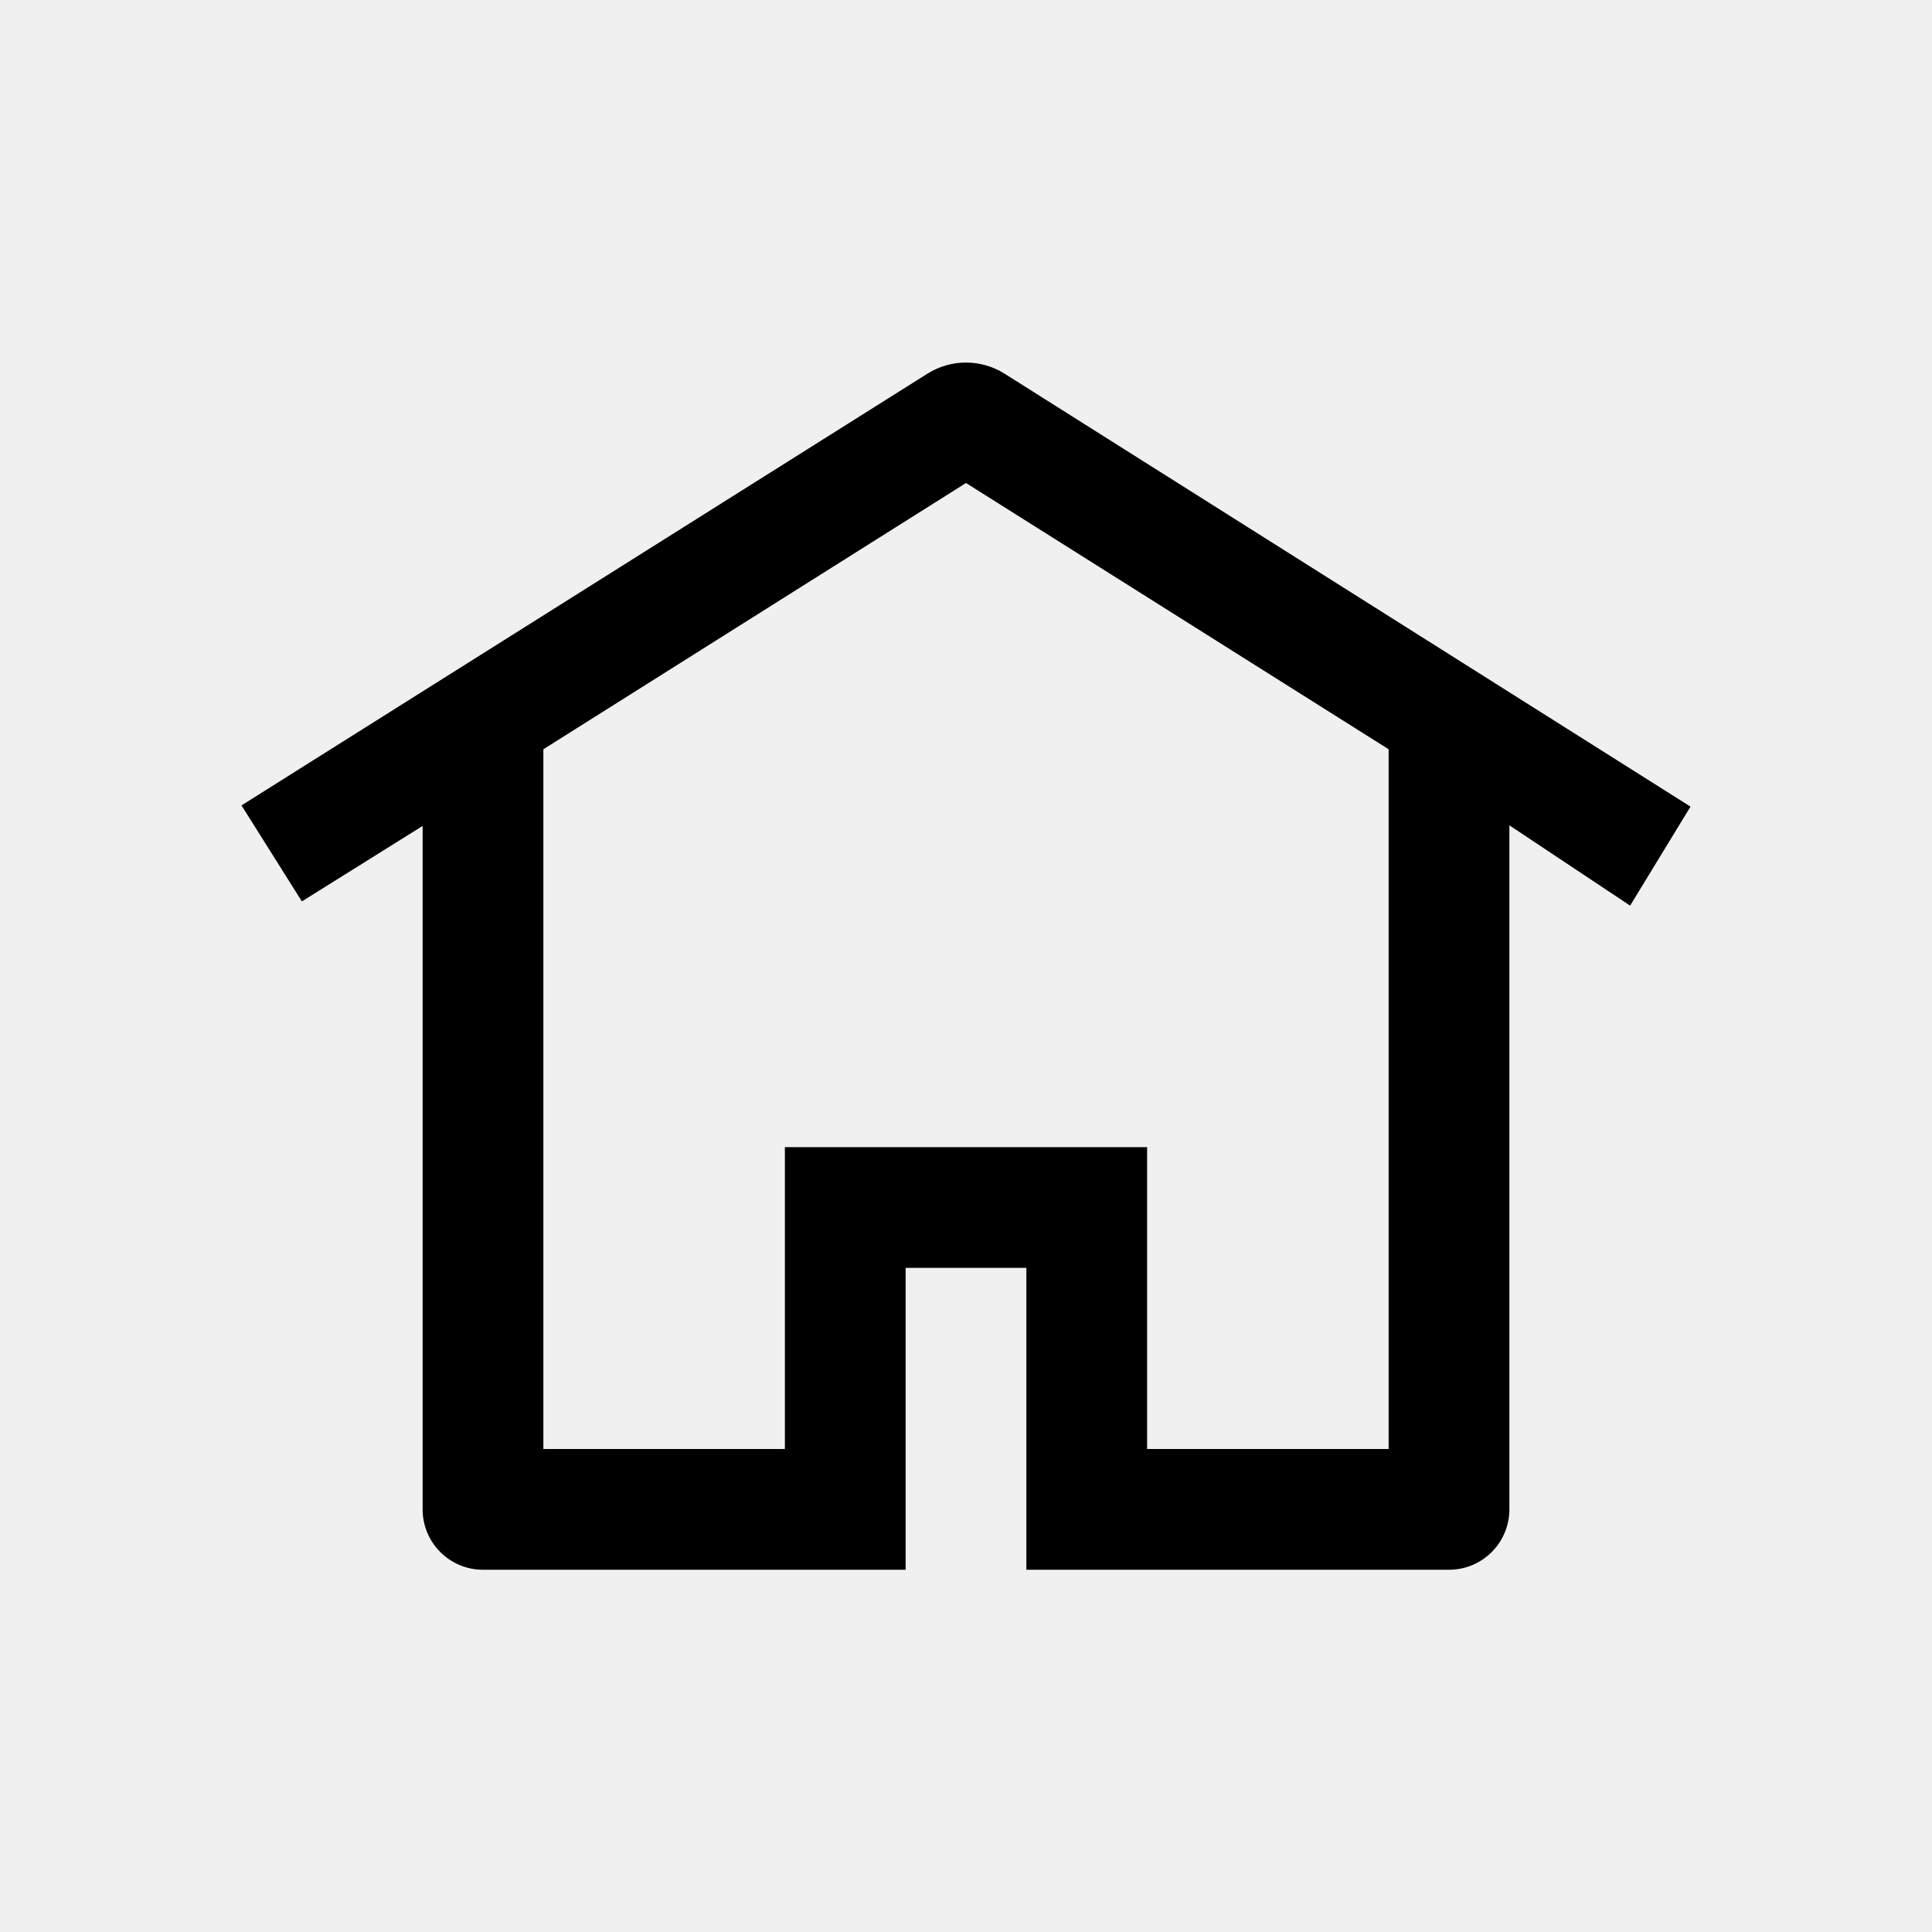
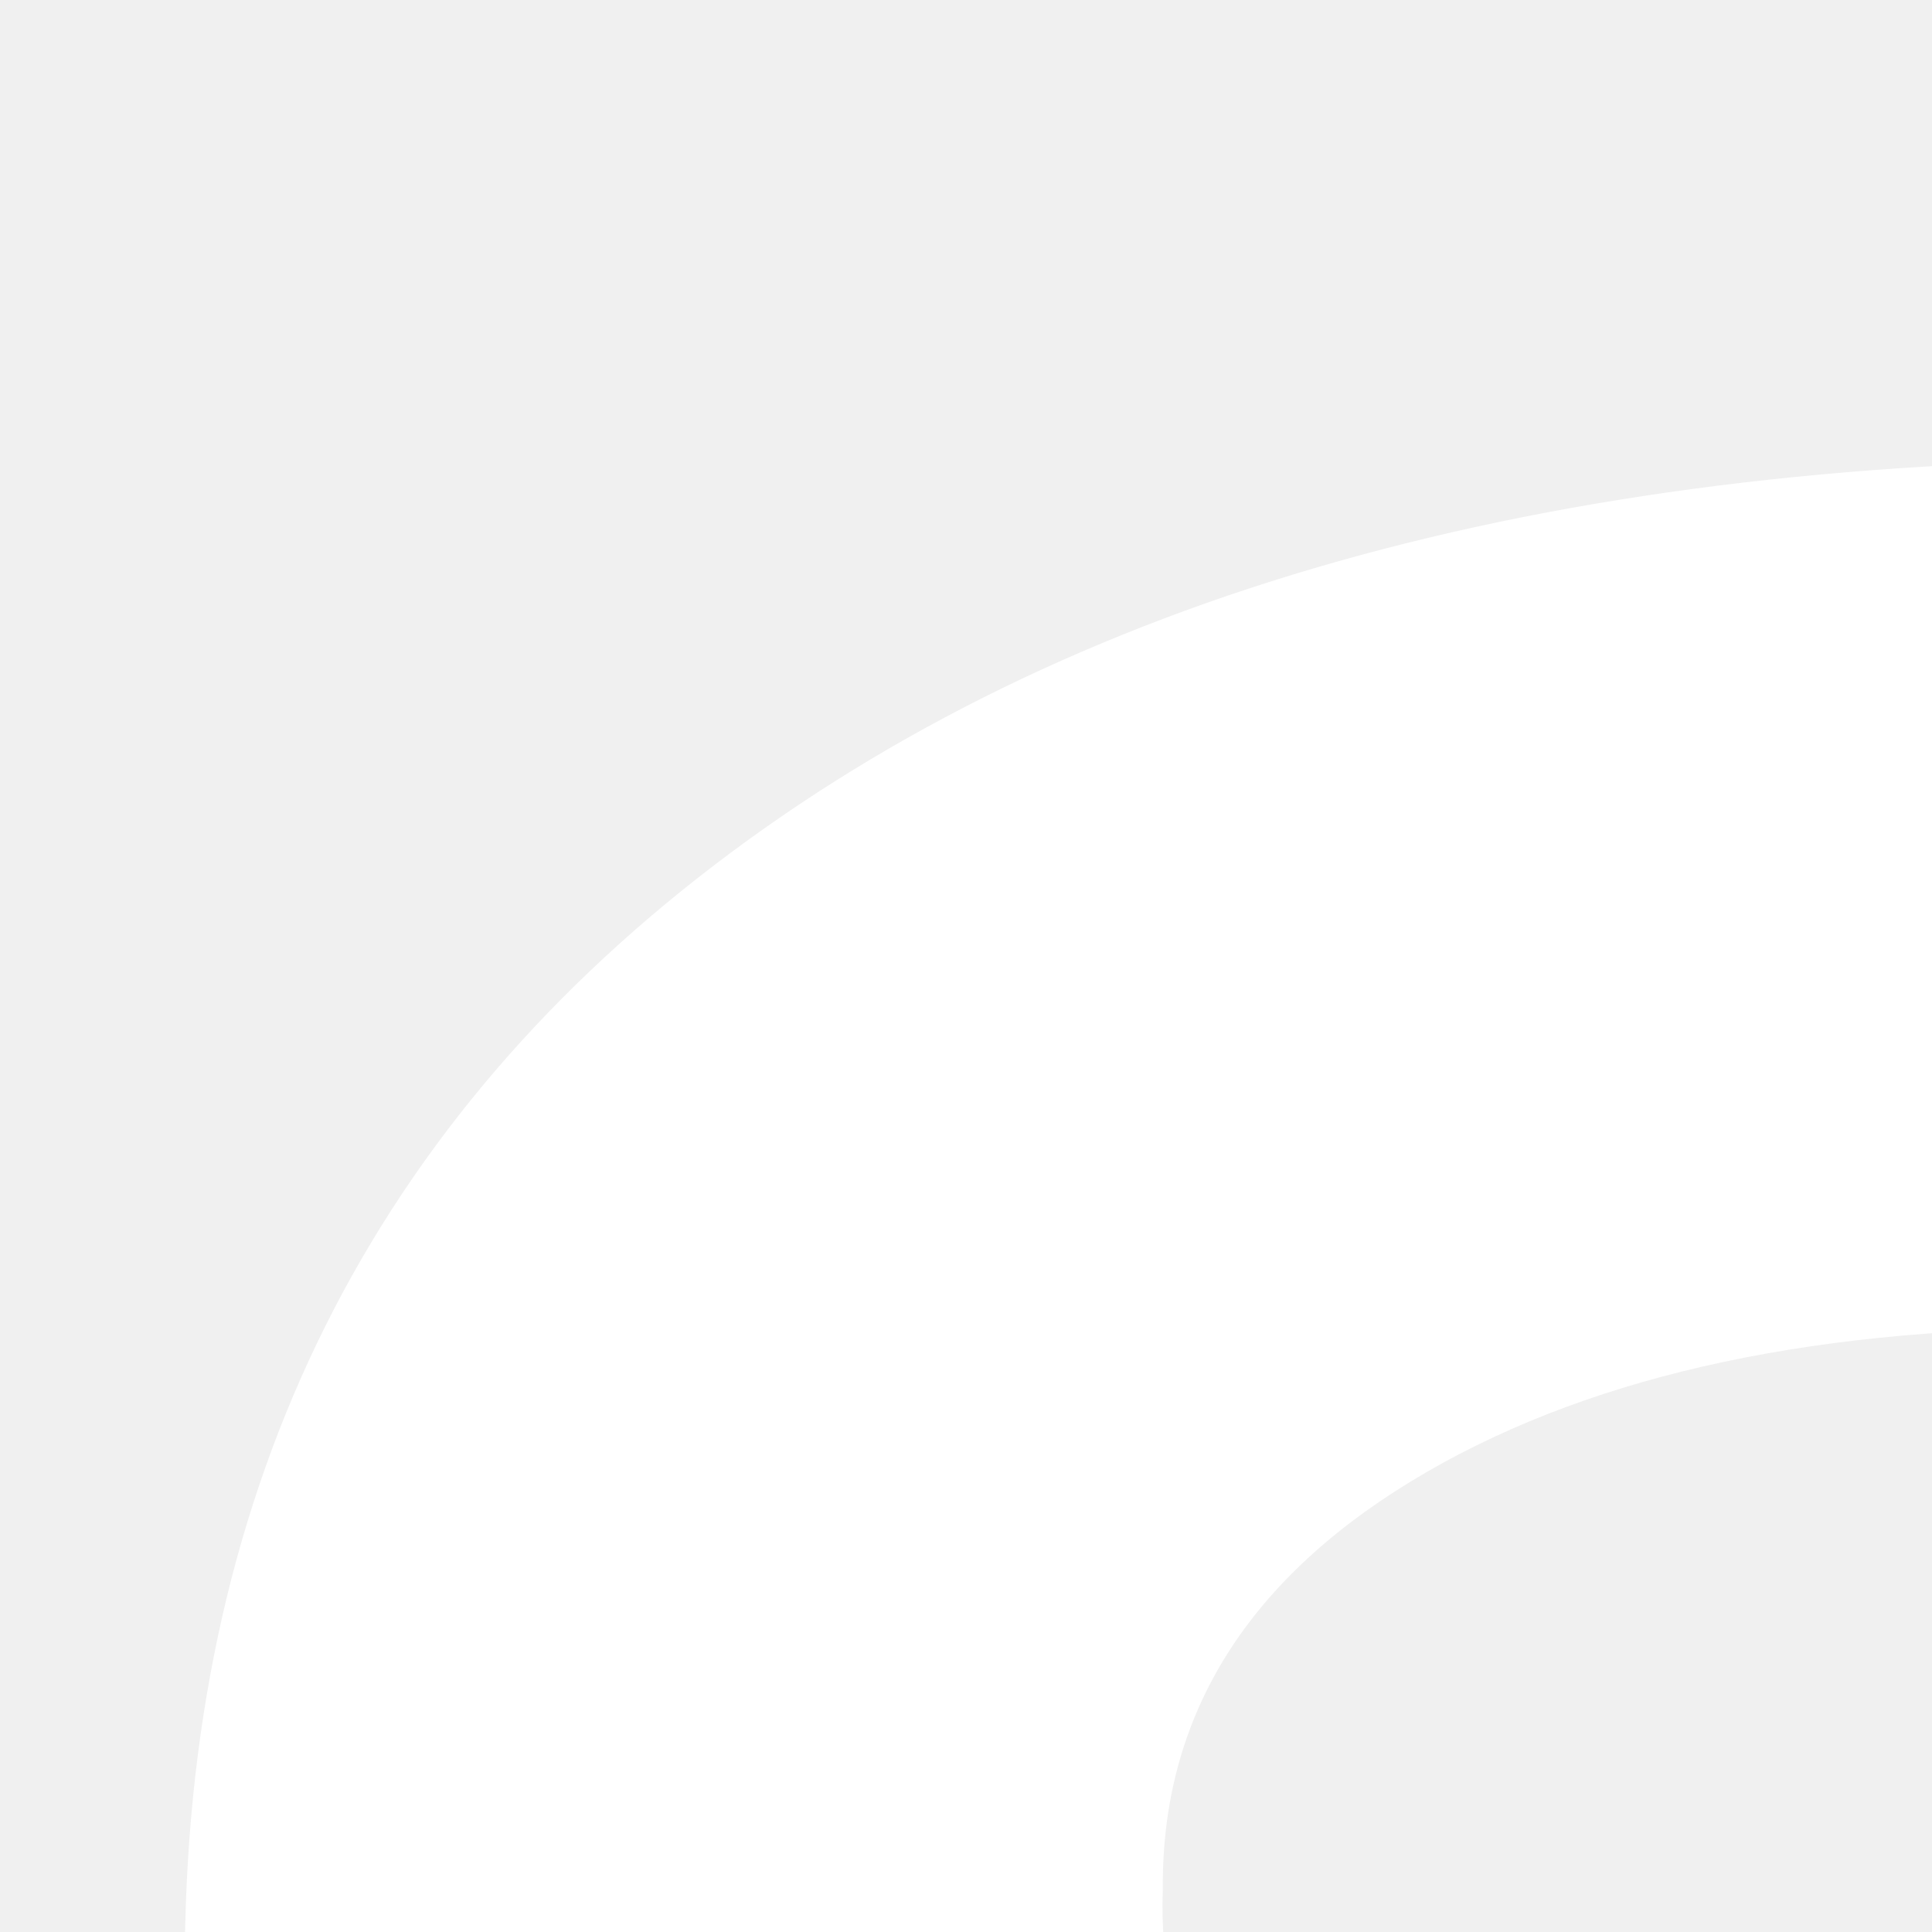
<svg xmlns="http://www.w3.org/2000/svg" id="Layer_1" data-name="Layer 1" width="32" height="32" viewBox="0 0 32 32">
-   <path d="M28,13.36L16.64,6.19a1.2,1.2,0,0,0-1.28,0L4,13.34l1,1.59,2-1.25V25a1,1,0,0,0,1,1h7V21h2v5h7a1,1,0,0,0,1-1V13.67L27,15ZM23,24H19V19H13v5H9V12.41L16,8l7,4.41V24Z" />
+   <path d="M0 78.14l9.77-12.25A54.83 54.83 0 0 0 23.6 75a35.07 35.07 0 0 0 14.07 2.9q7.65 0 12.25-2.82t4.59-7.54A7.79 7.79 0 0 0 51.39 61Q48.27 58.6 41 57.42l-16.39-2.83Q14 52.82 8.54 47.17T3.06 32.58q0-11.55 8.77-18.25t23.72-6.71a56.64 56.64 0 0 1 18.08 3.06 52.24 52.24 0 0 1 15.95 8.47l-9.19 12.72a51.59 51.59 0 0 0-13-7.48A36.66 36.66 0 0 0 34.38 22q-6.84 0-11 2.53t-4.12 6.77A7.06 7.06 0 0 0 22 37.17q2.7 2.11 9.06 3.06l15.54 2.59q12.24 2 18.43 7.83T71.23 66a22.85 22.85 0 0 1-9.48 19.2q-9.48 7.18-25.25 7.18A53 53 0 0 1 17 88.62 55.3 55.3 0 0 1 0 78.14zM106.49 91.21L73.05 8.79h18.49l25.19 65.11 25.78-65.11h17.66l-33.9 82.42zM340.15 39.88A43.42 43.42 0 0 0 335 28c1.72-2.41 3.36-4.89 4.89-7.49L328.08 8.75c-2.68 1.58-5.22 3.28-7.71 5.05a42.48 42.48 0 0 0-11.52-4.75c-.51-3-1.11-6-1.9-9h-16.67c-.78 3-1.37 5.92-1.87 8.88a42.9 42.9 0 0 0-11.85 4.7c-2.39-1.69-4.83-3.33-7.41-4.83l-11.78 11.73c1.42 2.43 2.94 4.74 4.53 7A43.1 43.1 0 0 0 256.39 40c-2.6.46-5.18 1-7.78 1.68v16.65c2.42.64 4.82 1.14 7.24 1.58a42.94 42.94 0 0 0 5.34 13.58 82.692 82.692 0 0 0-3.82 6l11.78 11.79c2-1.16 3.9-2.4 5.76-3.68a42.75 42.75 0 0 0 13.92 5.8c.4 2.22.88 4.42 1.45 6.63H307c.59-2.27 1.07-4.53 1.49-6.79A43.07 43.07 0 0 0 322 87.35c2 1.36 4 2.67 6.07 3.9l11.78-11.79a96.887 96.887 0 0 0-4.19-6.48 43.12 43.12 0 0 0 5-13c2.64-.47 5.28-1 7.92-1.7V41.67c-2.79-.74-5.58-1.31-8.43-1.79zm-29.22 40.05a31.54 31.54 0 0 1-24.77.23.13.13 0 0 0 0-.06 31.67 31.67 0 0 1-17.19-17.64l-.16-.42a31.47 31.47 0 0 1 .62-23.51c.18-.42.37-.84.58-1.26a31.74 31.74 0 0 1 15.89-15.16q1-.43 2.1-.81a31.5 31.5 0 0 1 10.28-1.72 31.12 31.12 0 0 1 10.79 1.91c.79.29 1.56.6 2.32 1a31.64 31.64 0 0 1 15.18 14.81q.45.91.84 1.86A31.4 31.4 0 0 1 328 61.5c-.12.35-.24.7-.38 1a31.69 31.69 0 0 1-16.48 17.29z M321 60.91a6.33 6.33 0 0 0-10.63-3.26l-5-3.72a8.63 8.63 0 0 0-2.28-11.3l4-6.93a4.34 4.34 0 1 0-2.8-2.7 4.27 4.27 0 0 0 1.08 1.66l-4 6.93a8.79 8.79 0 0 0-3.94-.72 8.65 8.65 0 0 0-7.2 4.66l-8.58-3.37v-.09a4 4 0 1 0-.75 1.95l8.58 3.37a8.67 8.67 0 0 0 2.92 8.84l-4 6.24a5.23 5.23 0 0 0-2.27-.38 5.33 5.33 0 1 0 4 1.45l4-6.22a8.67 8.67 0 0 0 10.07-1.82l5 3.73a6.33 6.33 0 1 0 11.8 1.68zM198.38 43.21v13.57h25.1a1.89 1.89 0 0 1 0 .29 23.59 23.59 0 0 1-1.55 6 22 22 0 0 1-2 3.89l-.06.08a20.51 20.51 0 0 1-3.87 4.28q-.48.42-1 .81a22.55 22.55 0 0 1-5.41 3.08A25.51 25.51 0 0 1 200 77a26.61 26.61 0 0 1-10.4-2.1 25.32 25.32 0 0 1-13.95-14.19 25.23 25.23 0 0 1-1.08-3.32 28.72 28.72 0 0 1-.92-7.39 29.1 29.1 0 0 1 1.26-8.68 20.11 20.11 0 0 1 .68-2 26.59 26.59 0 0 1 2-4.1 24.35 24.35 0 0 1 3.41-4.35c.26-.27.53-.54.81-.8a25.06 25.06 0 0 1 7.43-4.85 25.58 25.58 0 0 1 10.3-2.07h1.8a27.4 27.4 0 0 1 10.11 2.54l.39.18a30.36 30.36 0 0 1 10.07 7.95l11.89-10.95a40.71 40.71 0 0 0-14.95-11.3 46.09 46.09 0 0 0-19.3-4.07h-1.65a44.14 44.14 0 0 0-15.42 3.26 42.71 42.71 0 0 0-13.83 9 40.48 40.48 0 0 0-5.28 6.34 42.34 42.34 0 0 0-3.91 7.14A41.82 41.82 0 0 0 156.11 50a43.83 43.83 0 0 0 .25 4.76c.09.89.21 1.76.37 2.63a39.93 39.93 0 0 0 2.79 9.32A43.45 43.45 0 0 0 166 77.23c.87 1 1.78 2 2.75 3a42.71 42.71 0 0 0 13.83 9 44.68 44.68 0 0 0 17.19 3.3 42.8 42.8 0 0 0 12.29-1.74 38.67 38.67 0 0 0 4.19-1.5 41 41 0 0 0 8.29-4.67 36.58 36.58 0 0 0 4.81-4.14A40.2 40.2 0 0 0 238 67a42.1 42.1 0 0 0 2.4-8.51 48 48 0 0 0 .72-8.39v-6.9z" fill="#fff" />
</svg>
